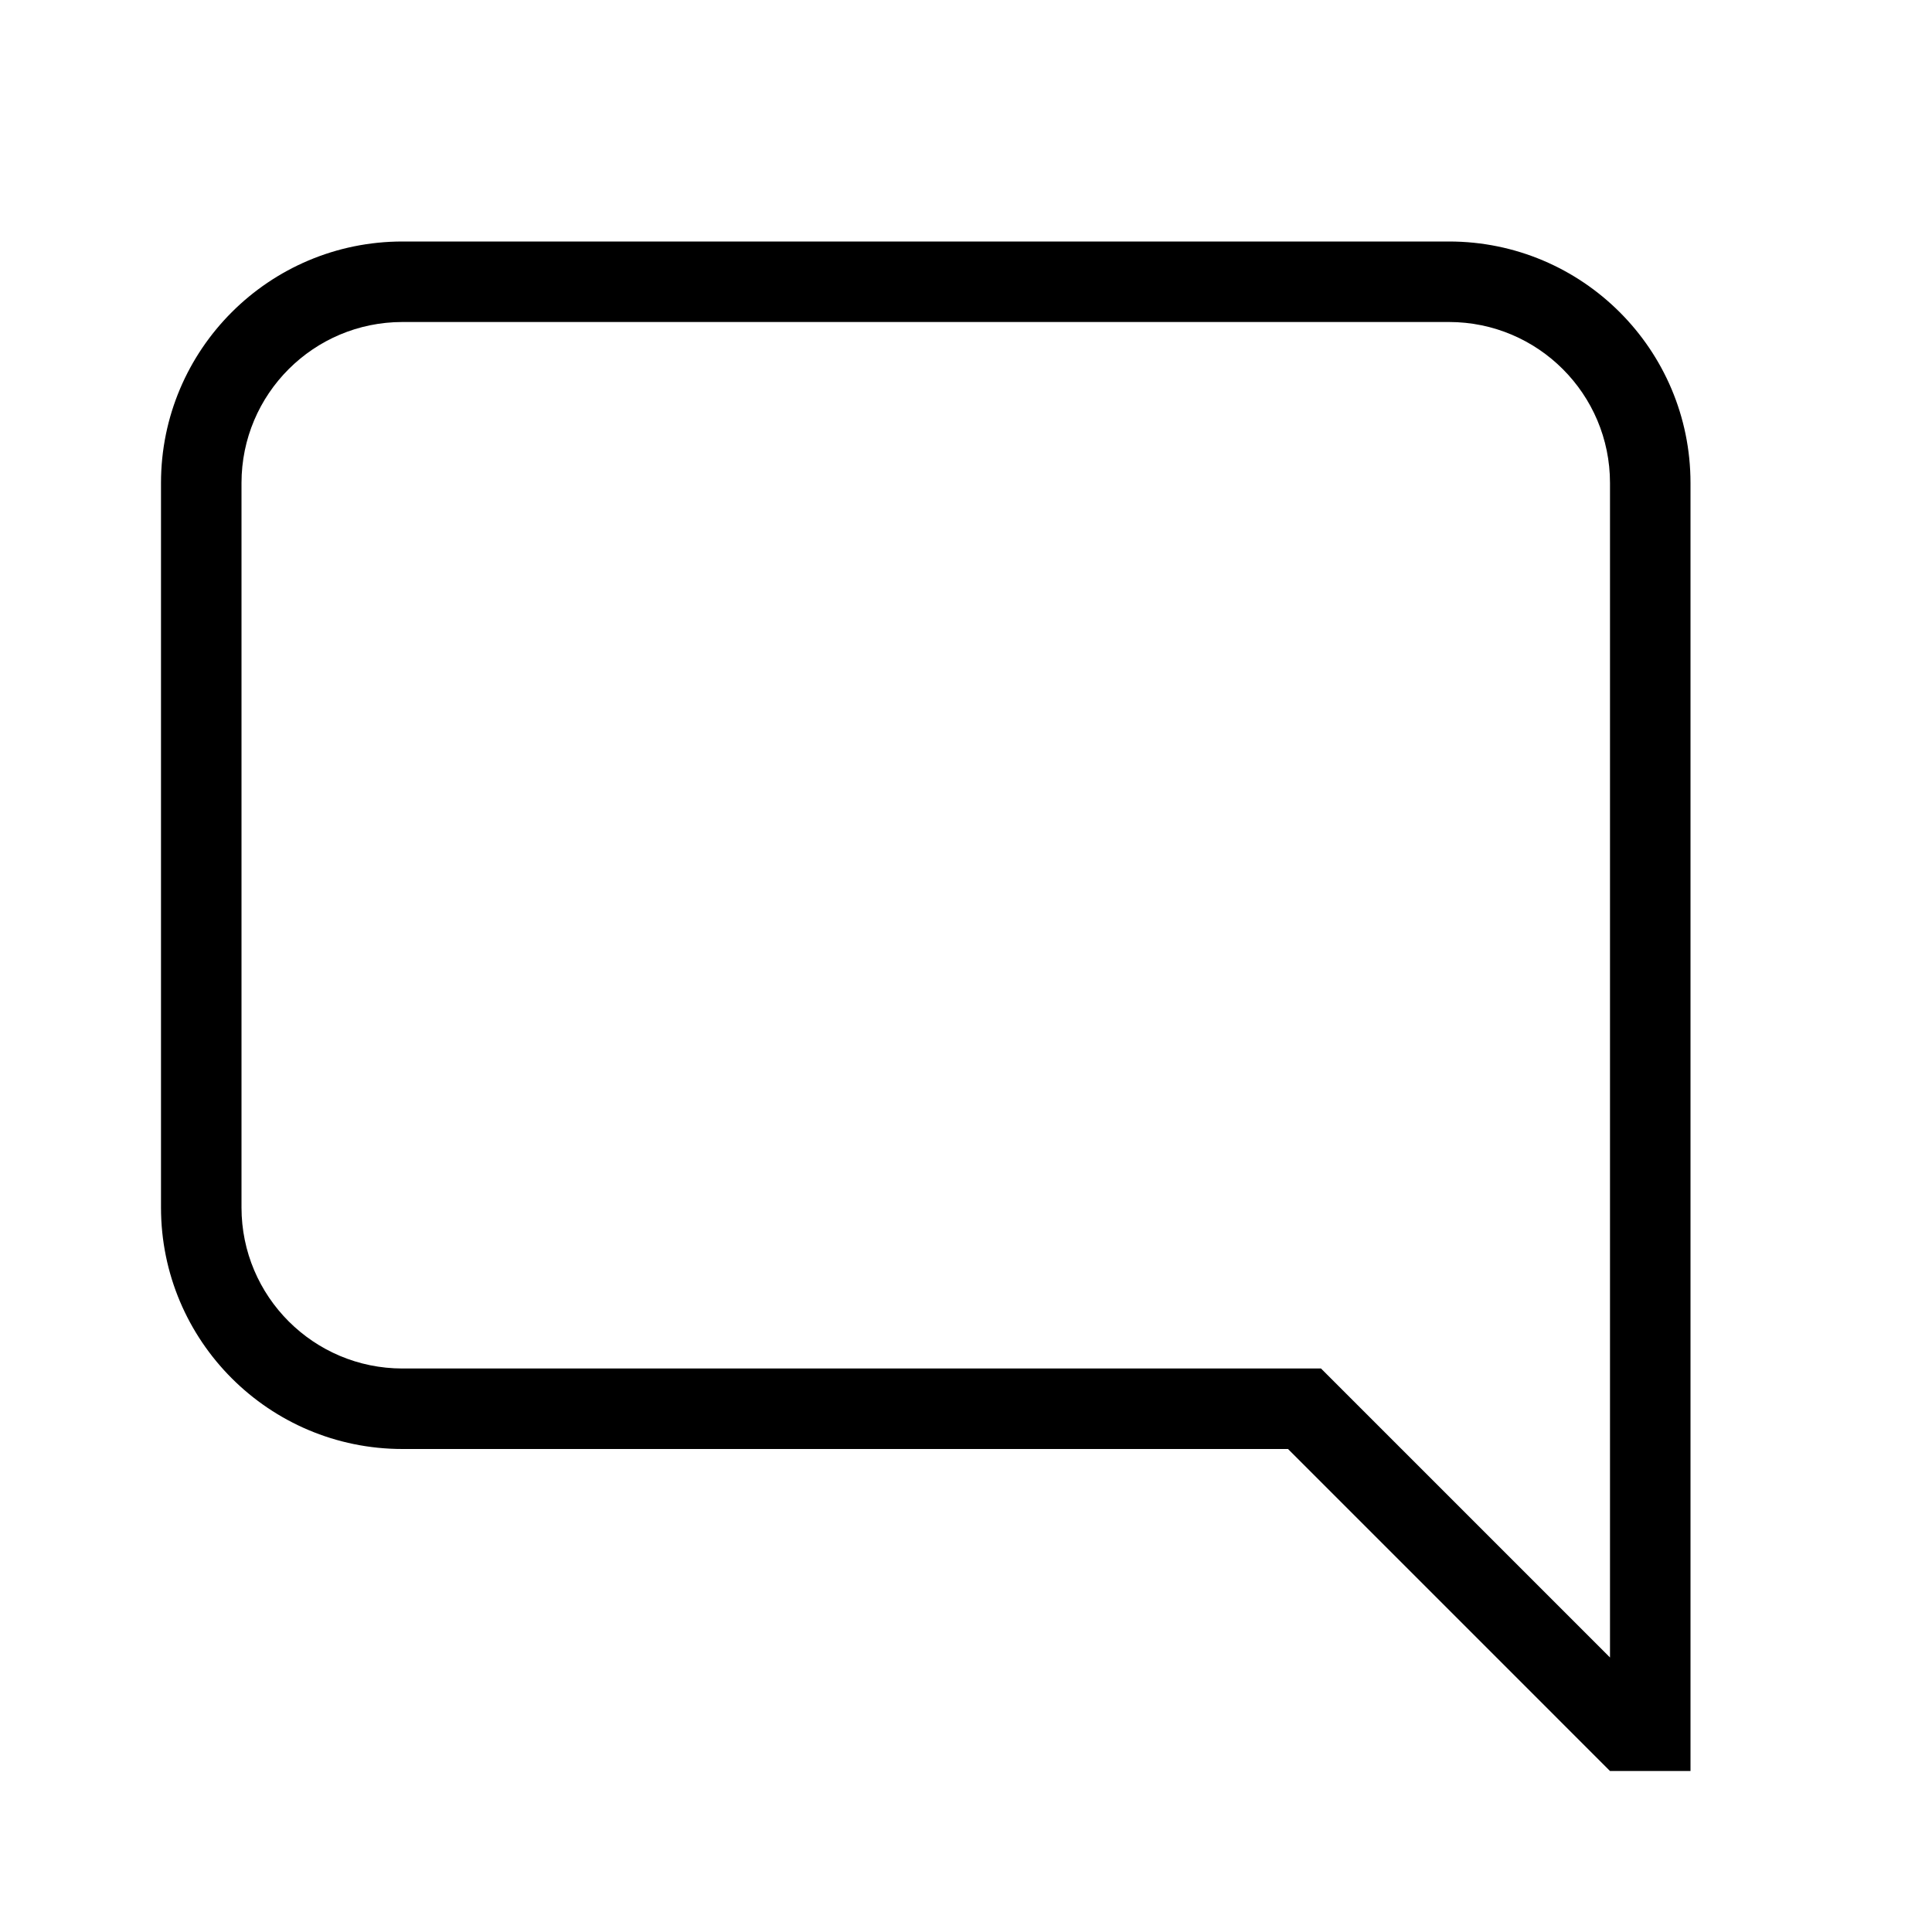
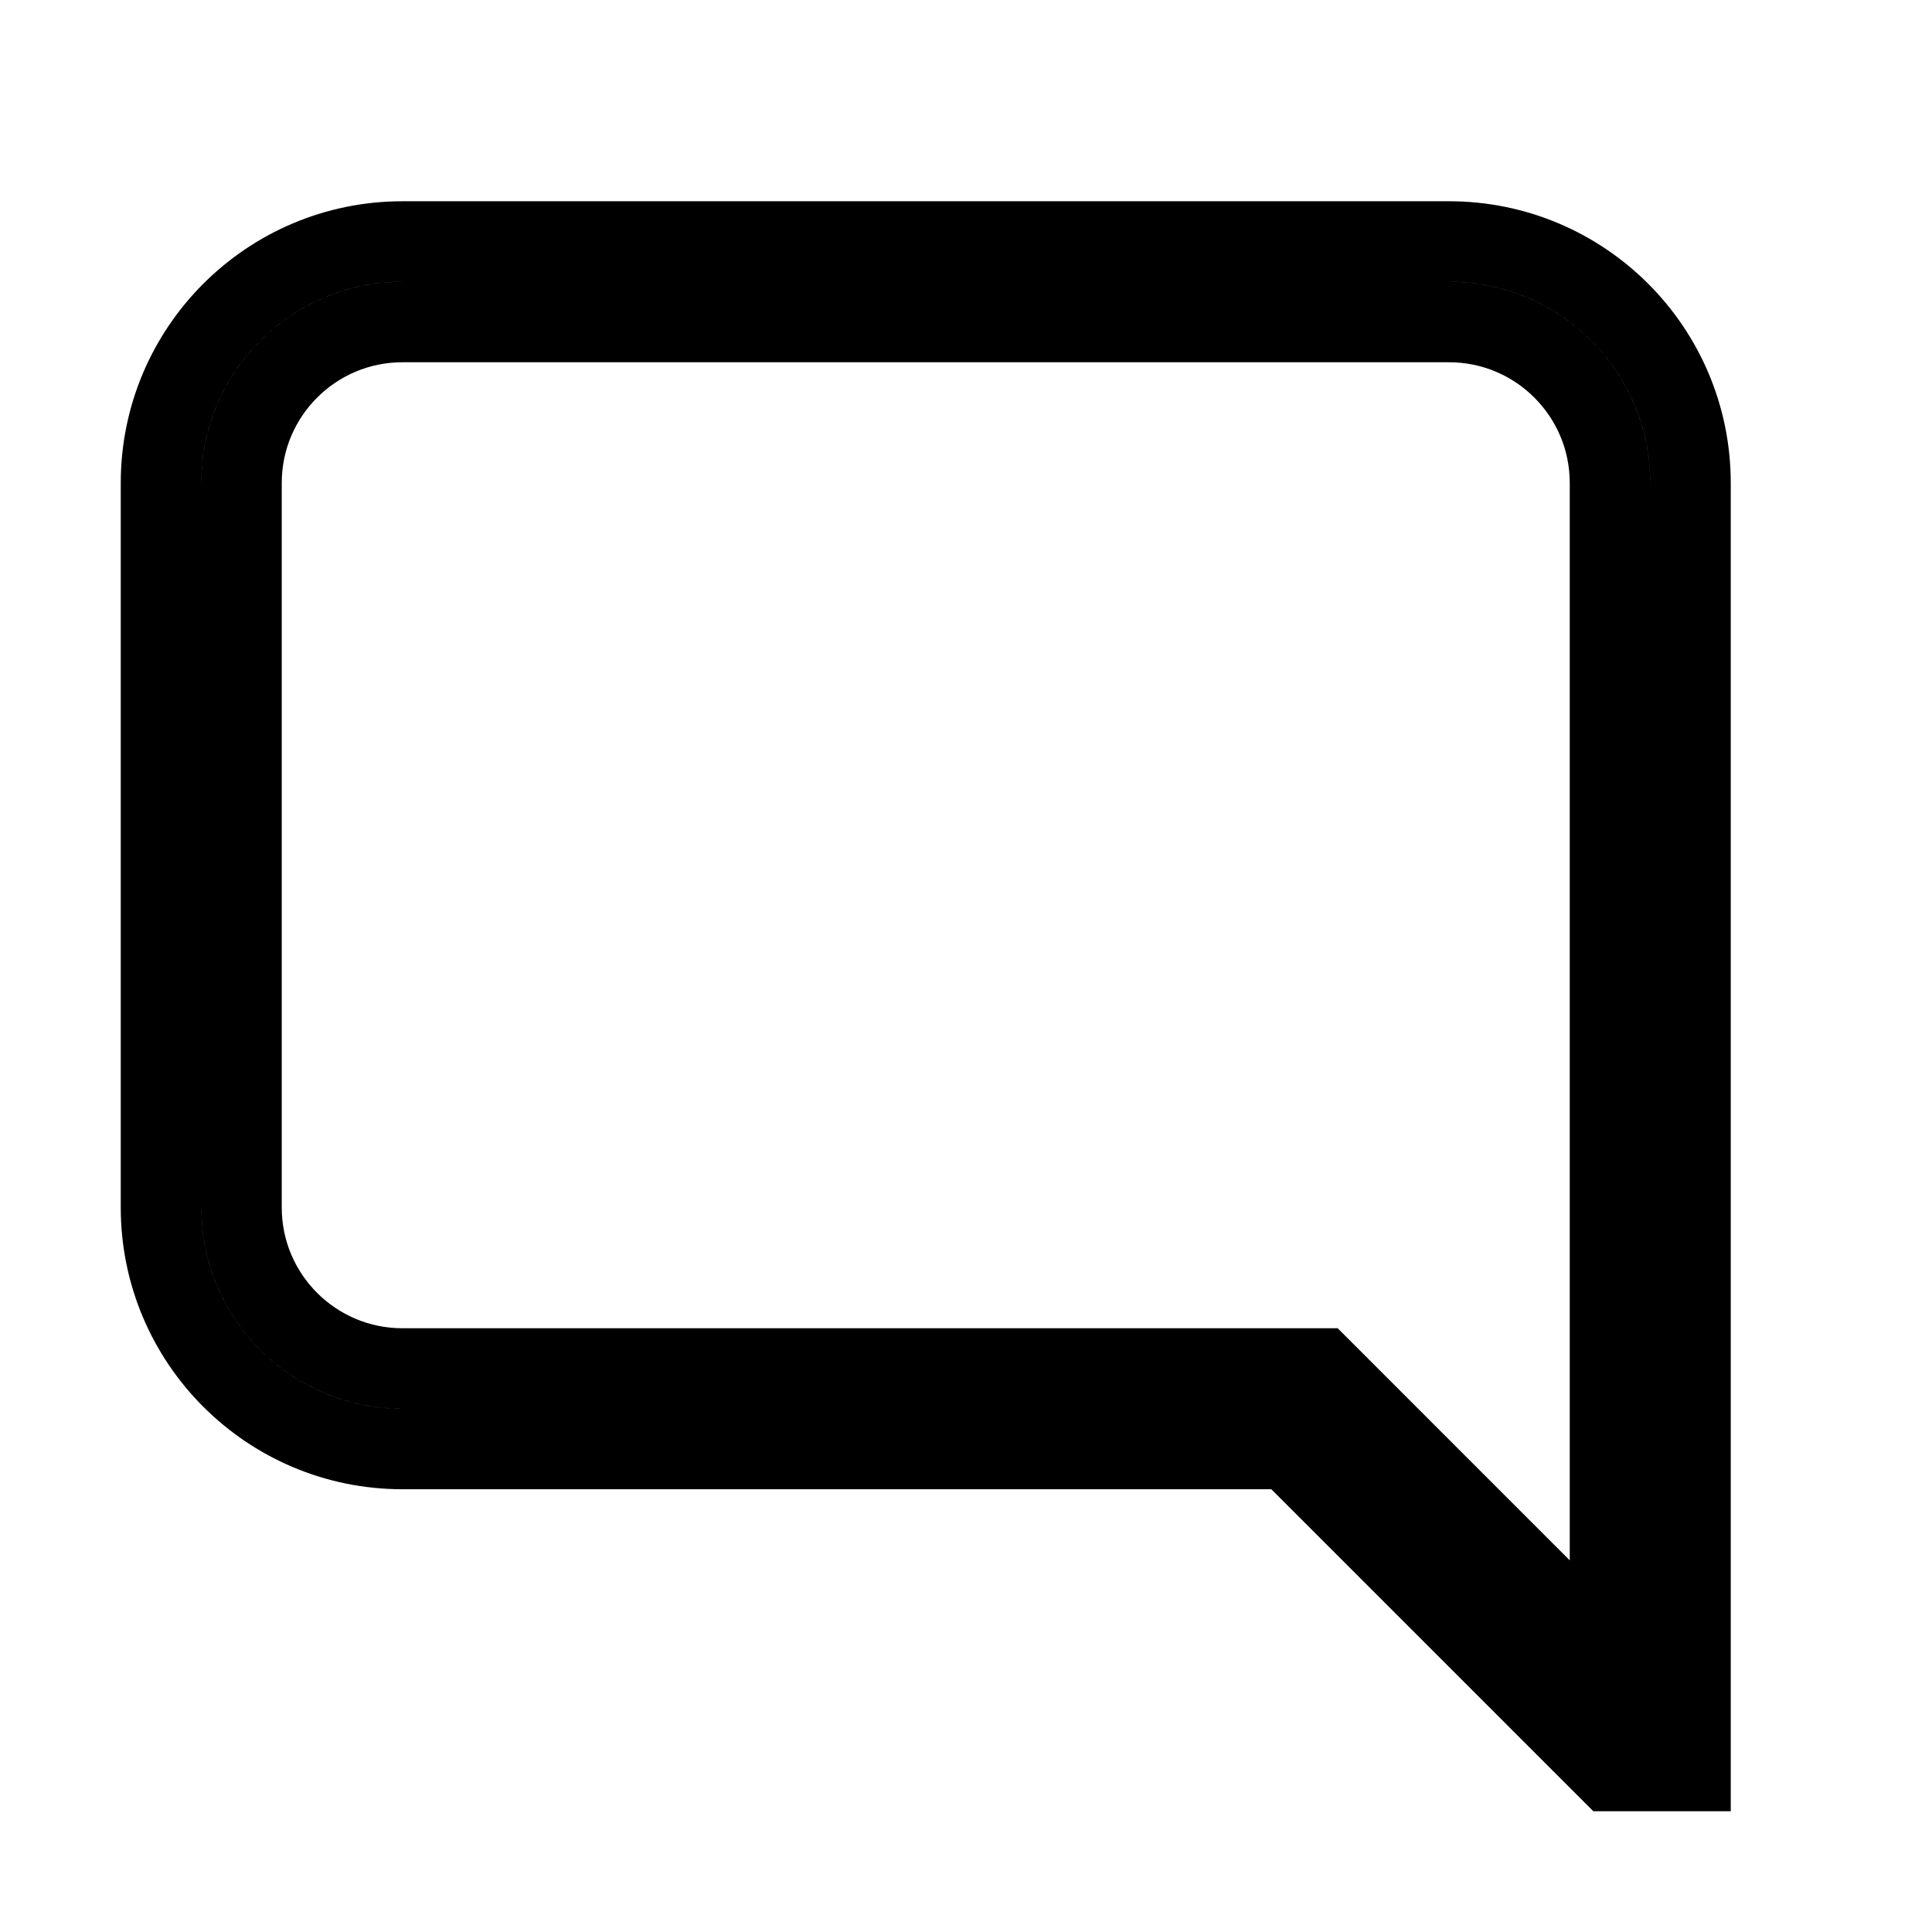
<svg xmlns="http://www.w3.org/2000/svg" width="96" height="96" viewBox="0 0 24 24">
-   <path fill="#000" d="M20 20.59L16.41 17H5a2 2 0 0 1-2-2V6a2 2 0 0 1 2-2h13a2 2 0 0 1 2 2zM20 22h1V6a3 3 0 0 0-3-3H5a3 3 0 0 0-3 3v9a3 3 0 0 0 3 3h11z" />
+   <path fill="none" stroke="#000" stroke-width="1" d="M20 20.59L16.41 17H5a2 2 0 0 1-2-2V6a2 2 0 0 1 2-2h13a2 2 0 0 1 2 2zM20 22h1V6a3 3 0 0 0-3-3H5a3 3 0 0 0-3 3v9a3 3 0 0 0 3 3h11z" />
</svg>
